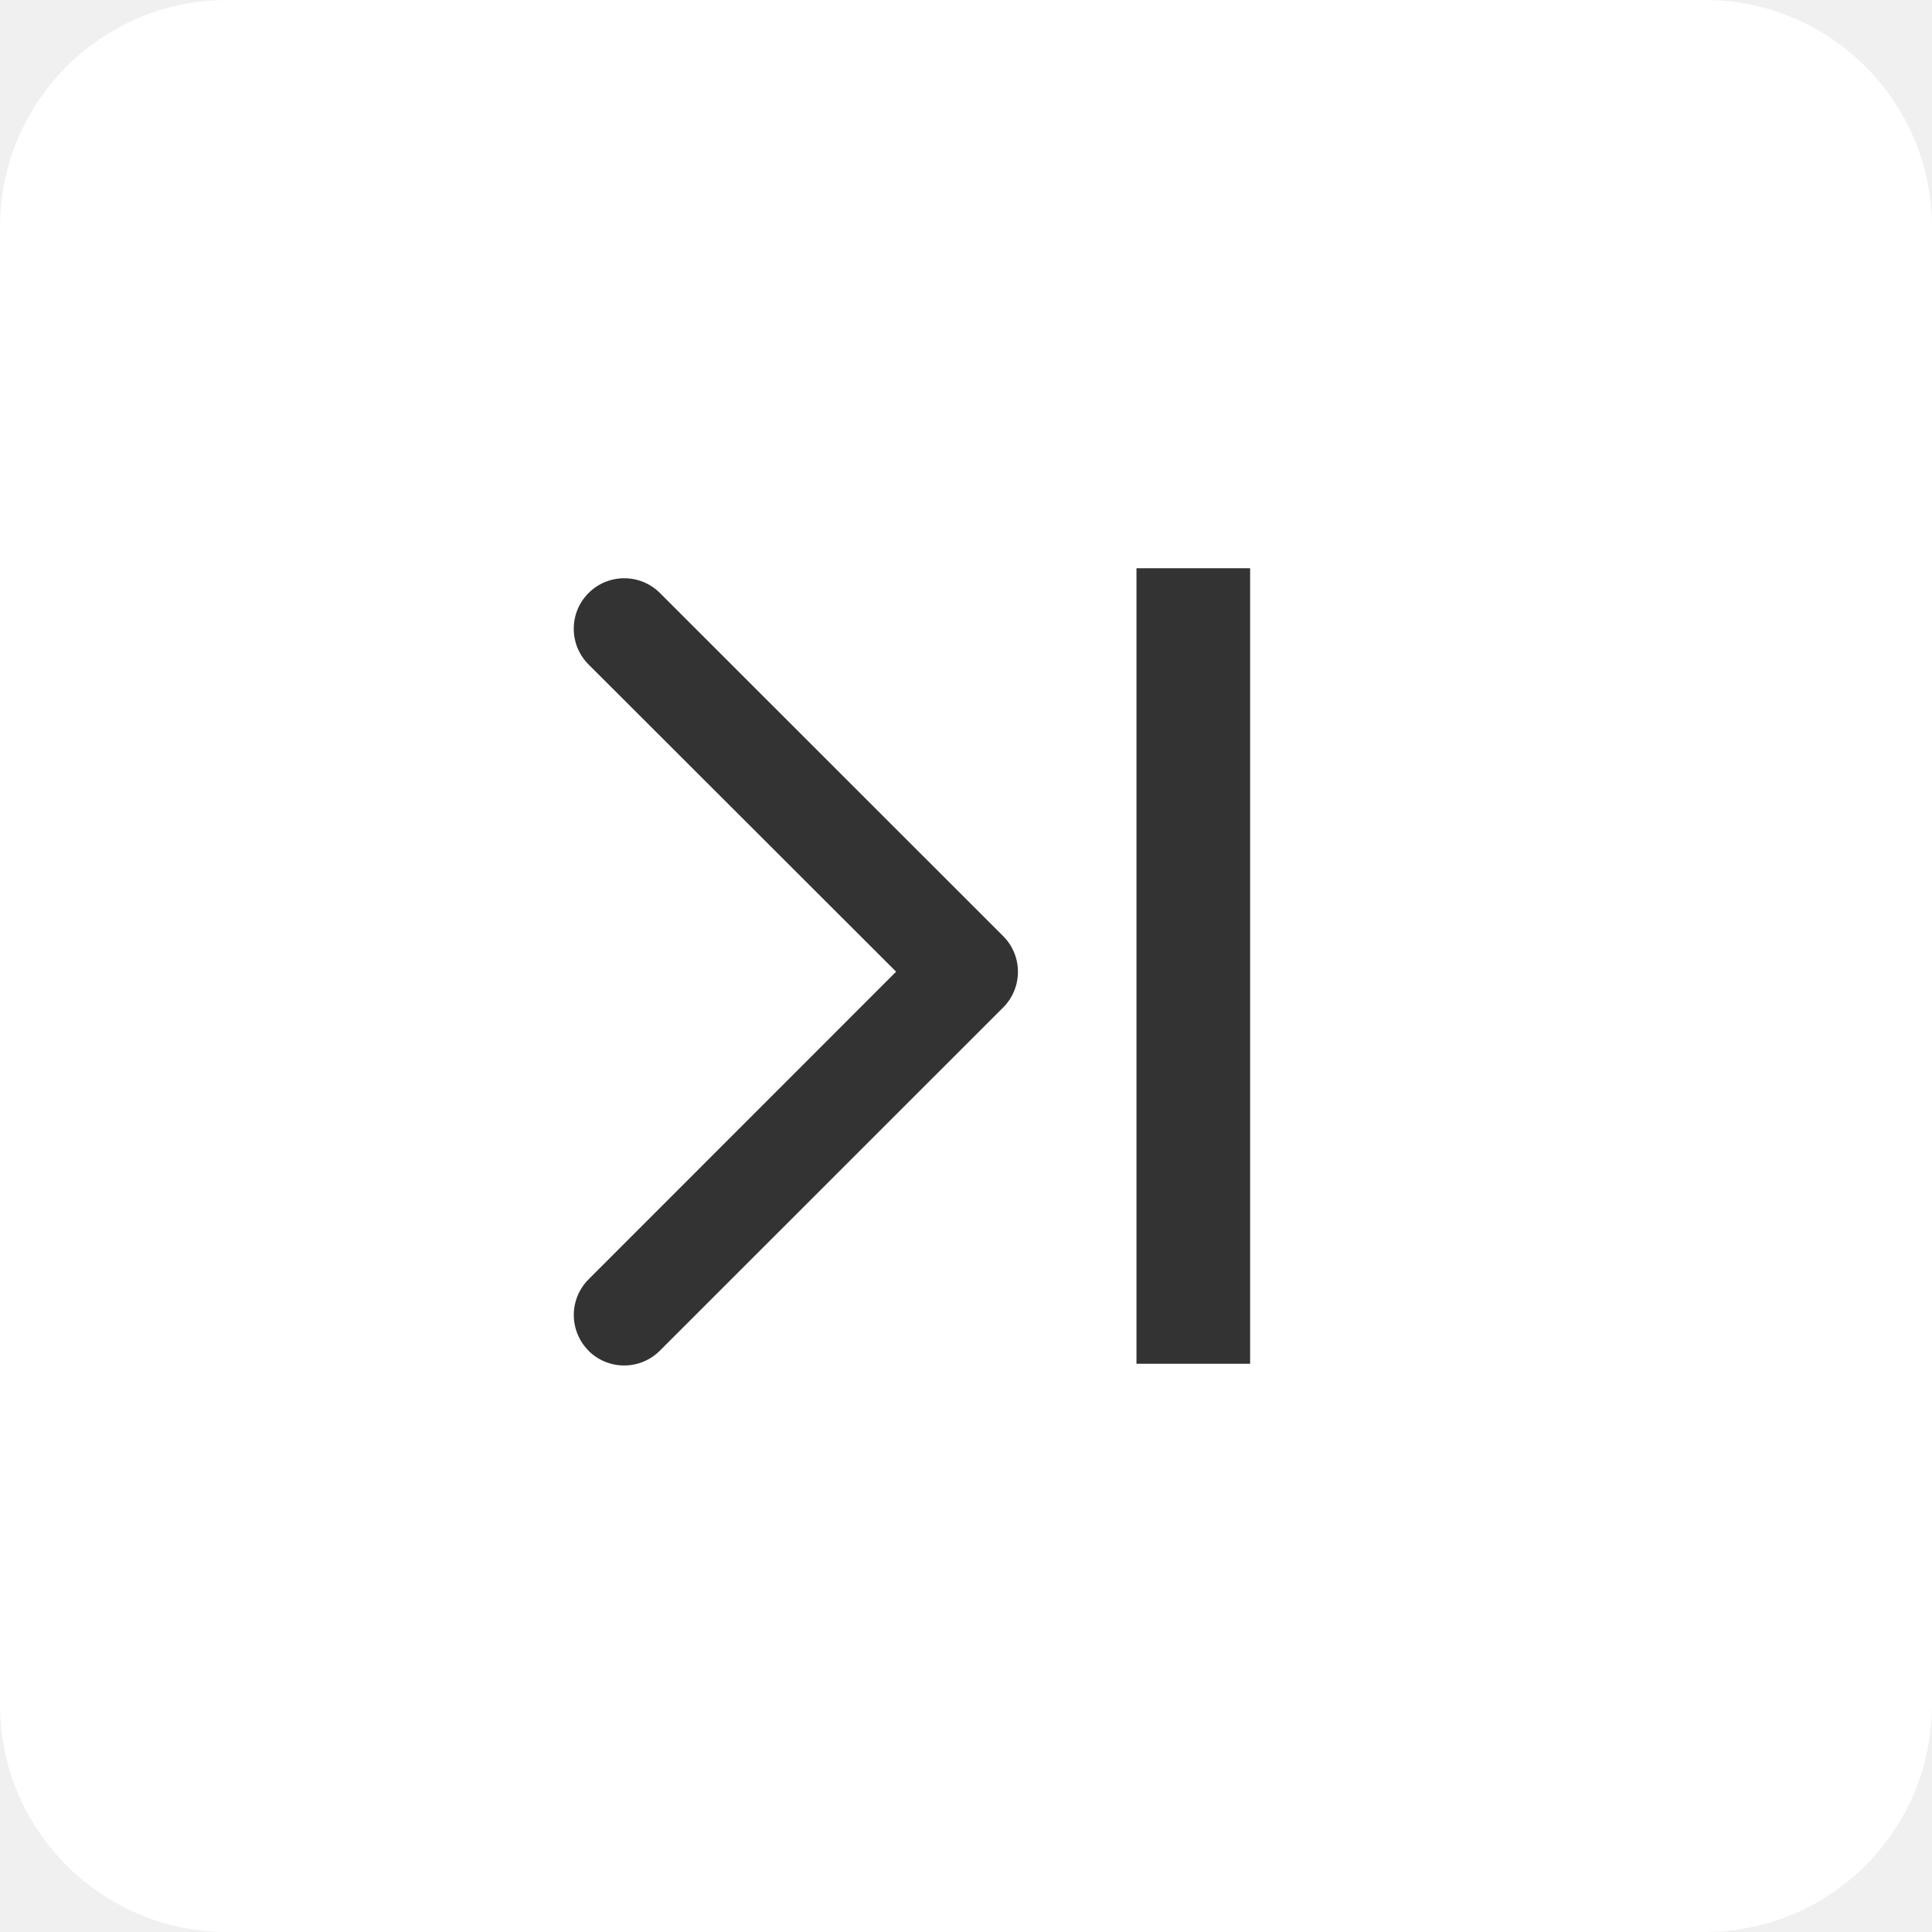
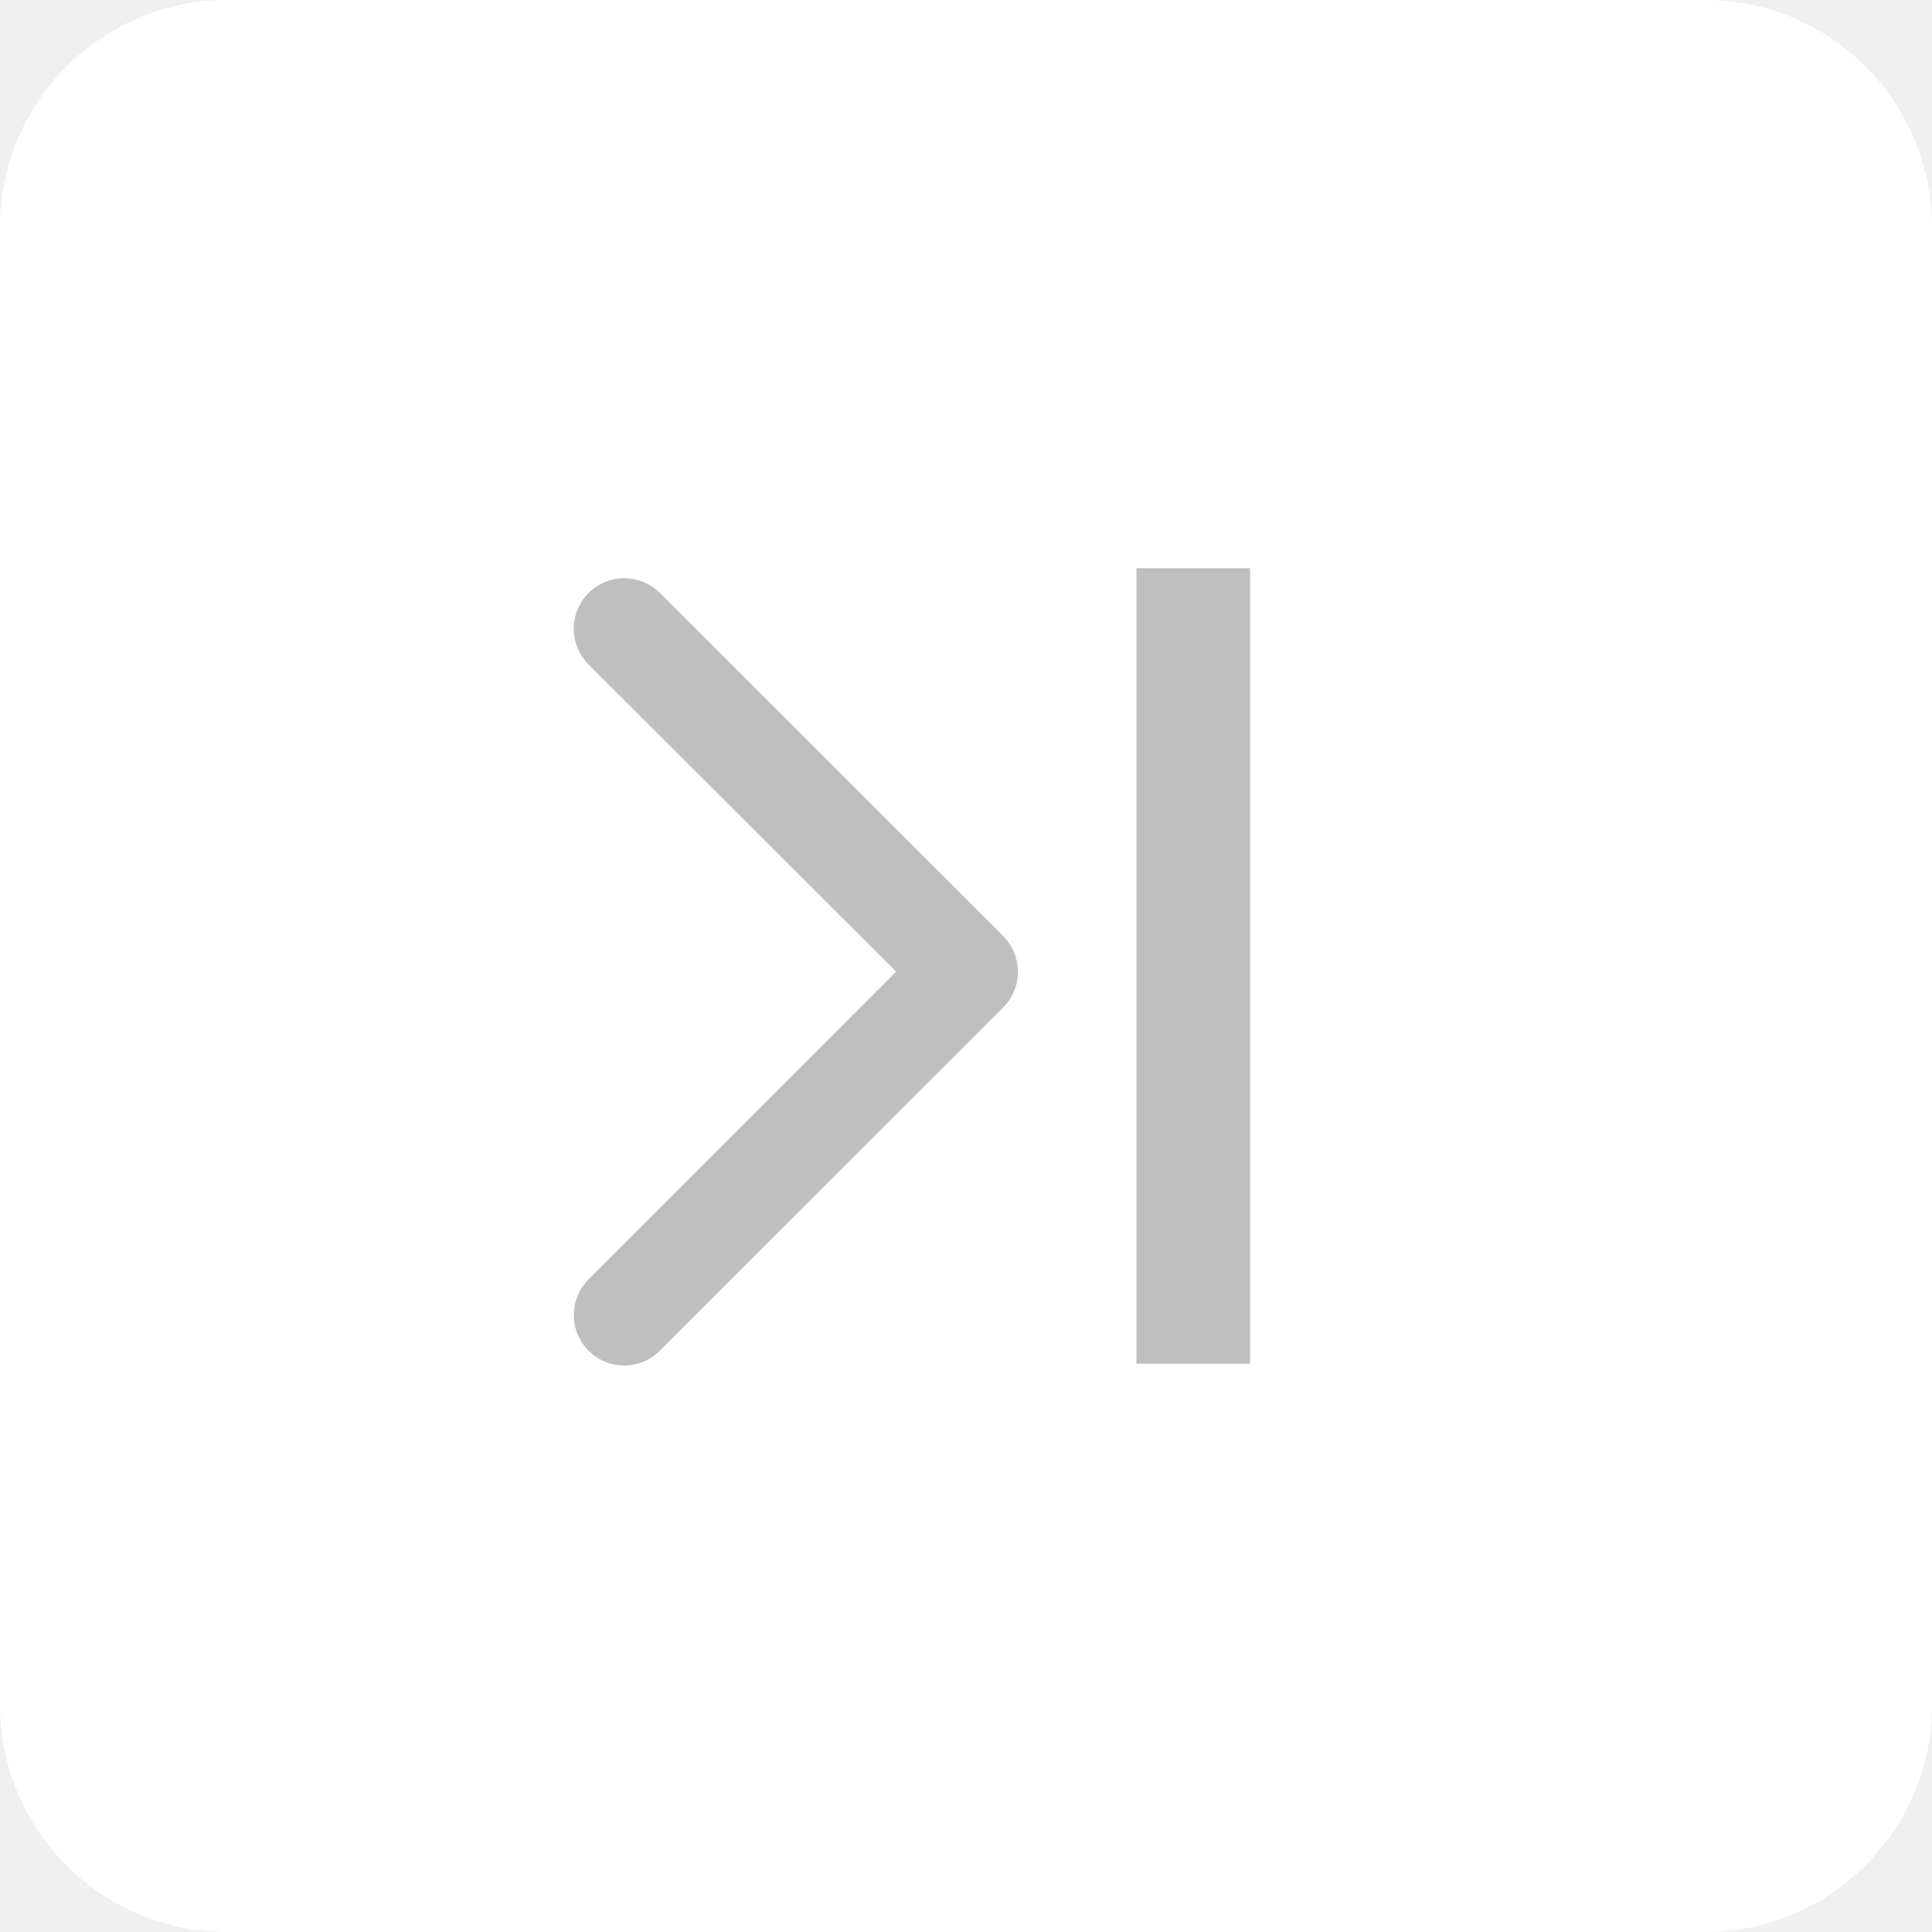
<svg xmlns="http://www.w3.org/2000/svg" width="17" height="17" viewBox="0 0 17 17">
  <g>
    <g>
      <path fill="#fff" d="M0 2a2 2 0 0 1 2-2h13a2 2 0 0 1 2 2v13a2 2 0 0 1-2 2H2a2 2 0 0 1-2-2z" />
    </g>
    <g opacity="1">
      <g opacity="1">
-         <path fill="#333" d="M5.178 11.885a.444.444 0 0 0 .628 0l3.021-3.02a.444.444 0 0 0 0-.628l-3.02-3.019a.444.444 0 1 0-.628.629L7.885 8.55 5.18 11.256a.444.444 0 0 0-.001.629z" />
+         <path fill="#bfbfbf" d="M5.178 11.885a.444.444 0 0 0 .628 0l3.021-3.02a.444.444 0 0 0 0-.628l-3.02-3.019a.444.444 0 1 0-.628.629L7.885 8.55 5.18 11.256a.444.444 0 0 0-.001.629z" />
      </g>
      <g opacity="1">
-         <path fill="#333" d="M10 5h1v7h-1z" />
+         <path fill="#bfbfbf" d="M10 5h1v7h-1z" />
      </g>
    </g>
  </g>
</svg>
